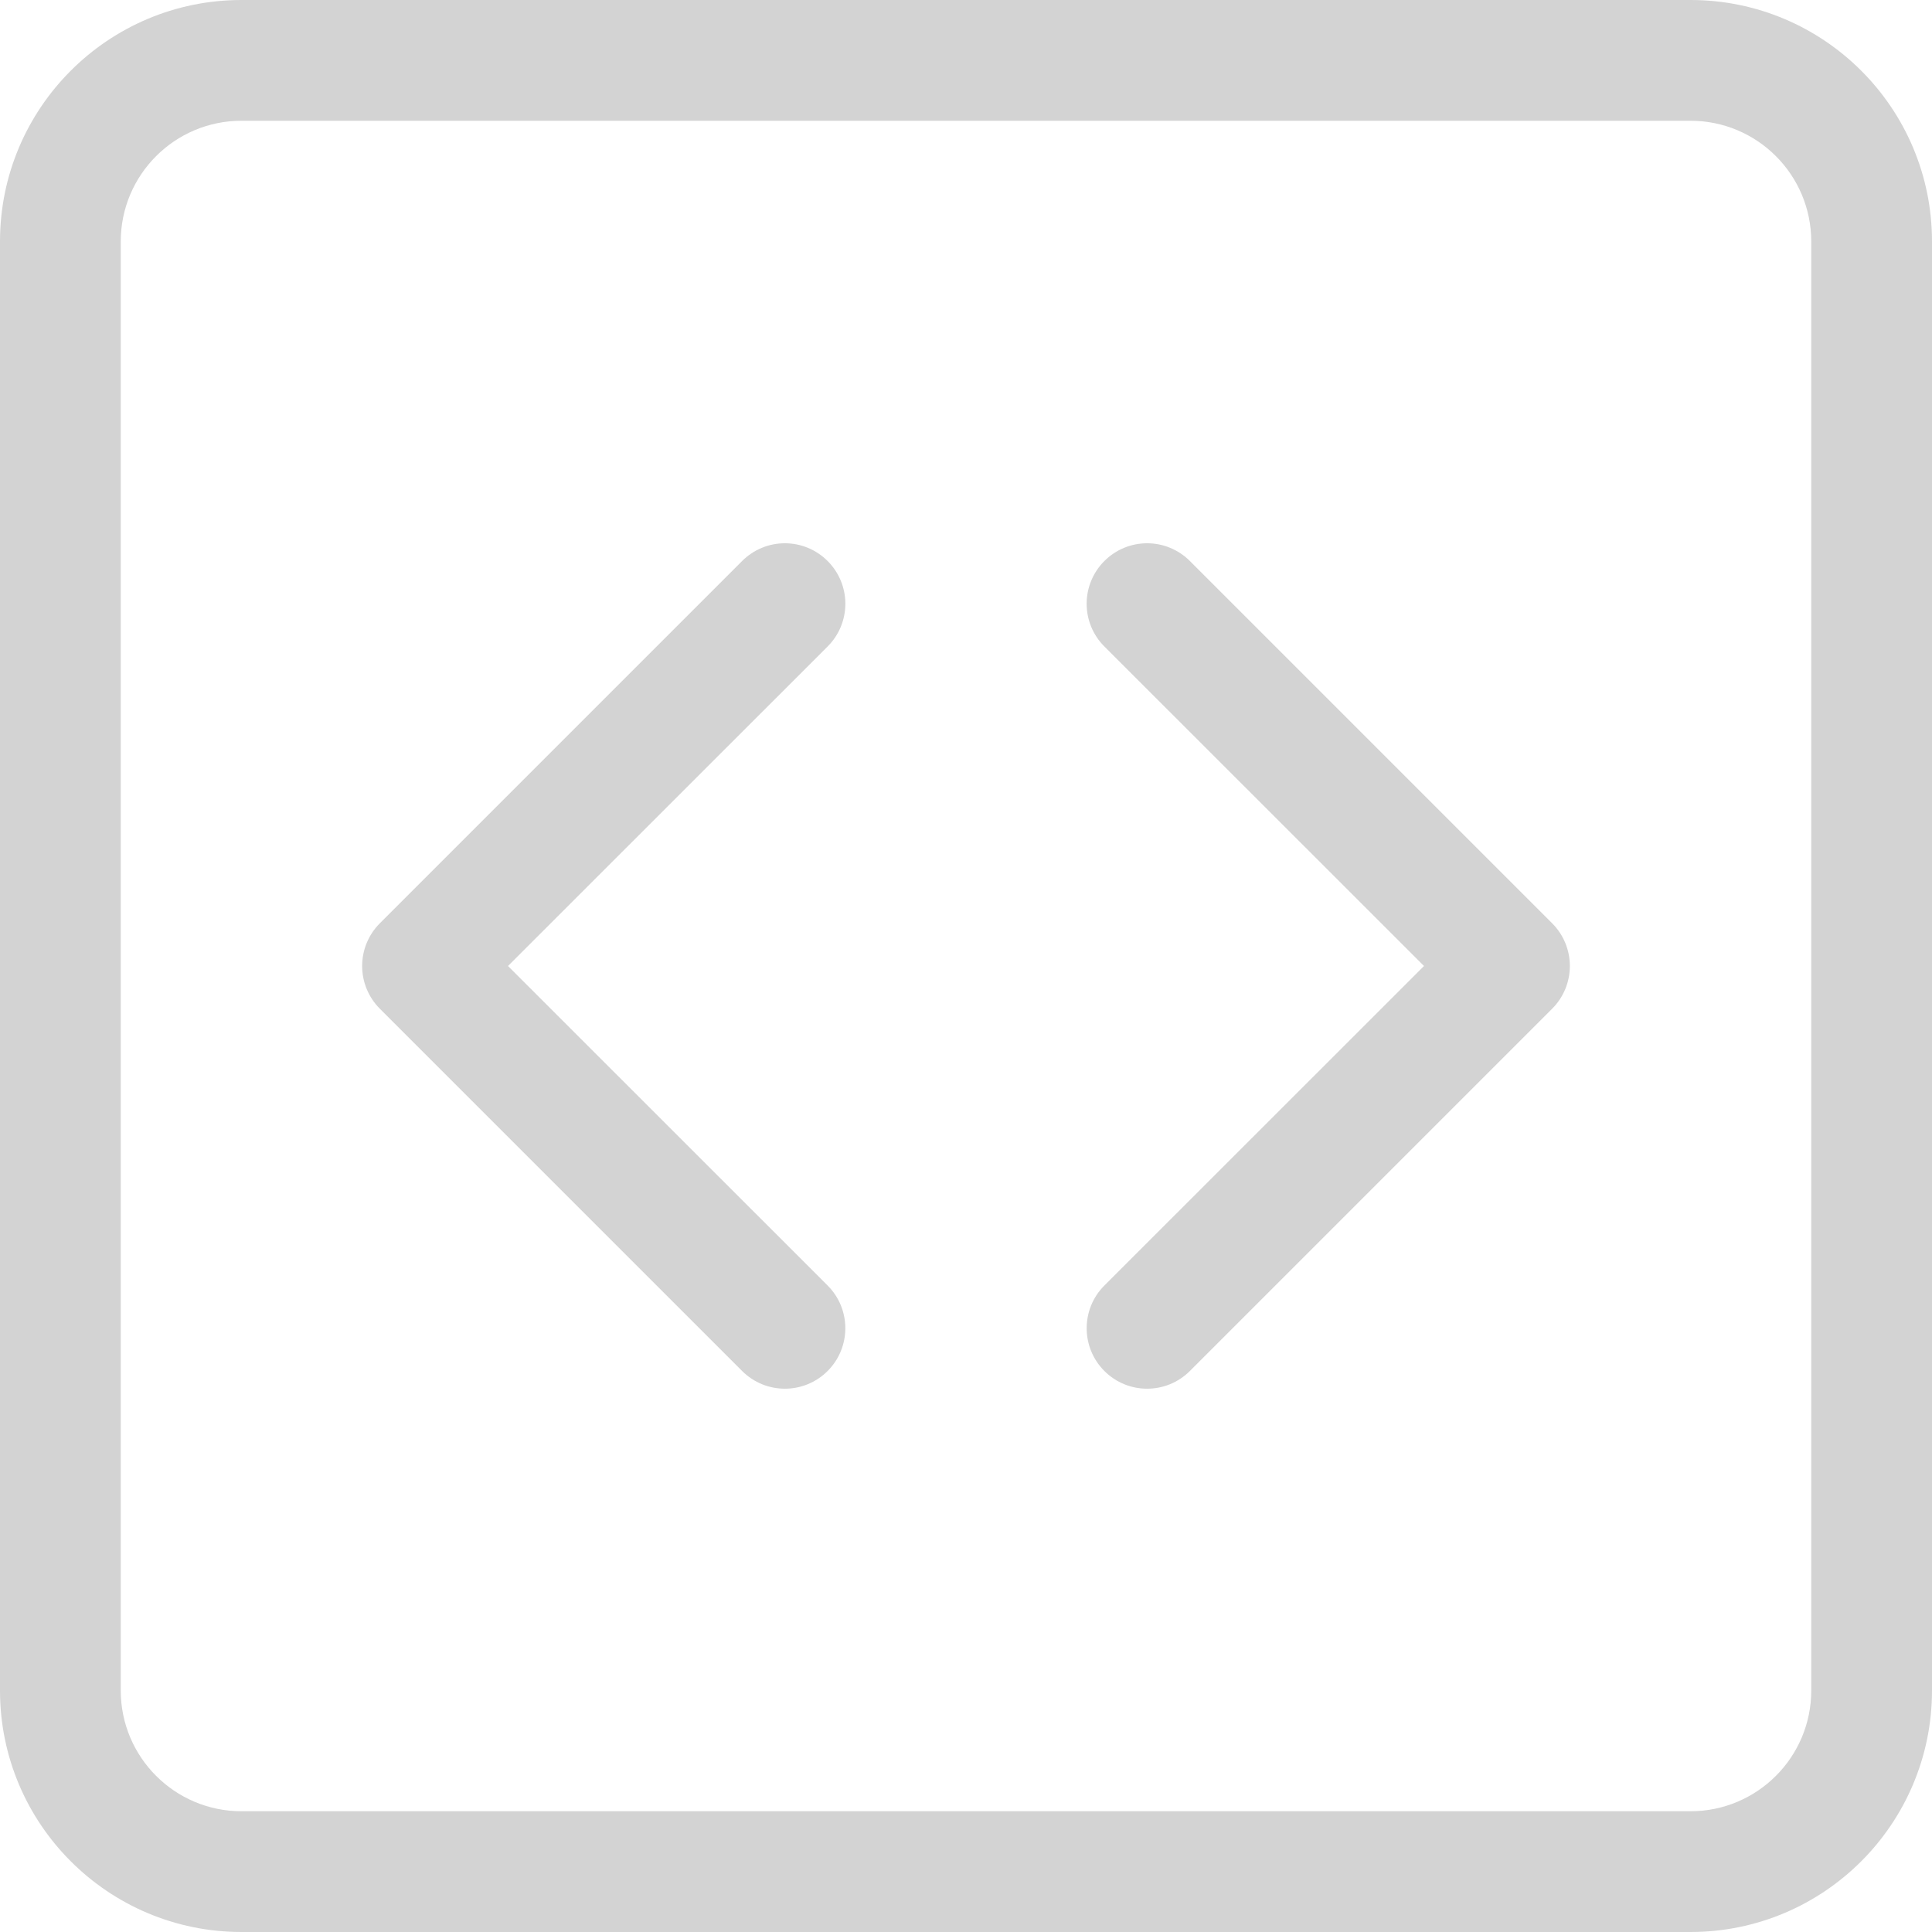
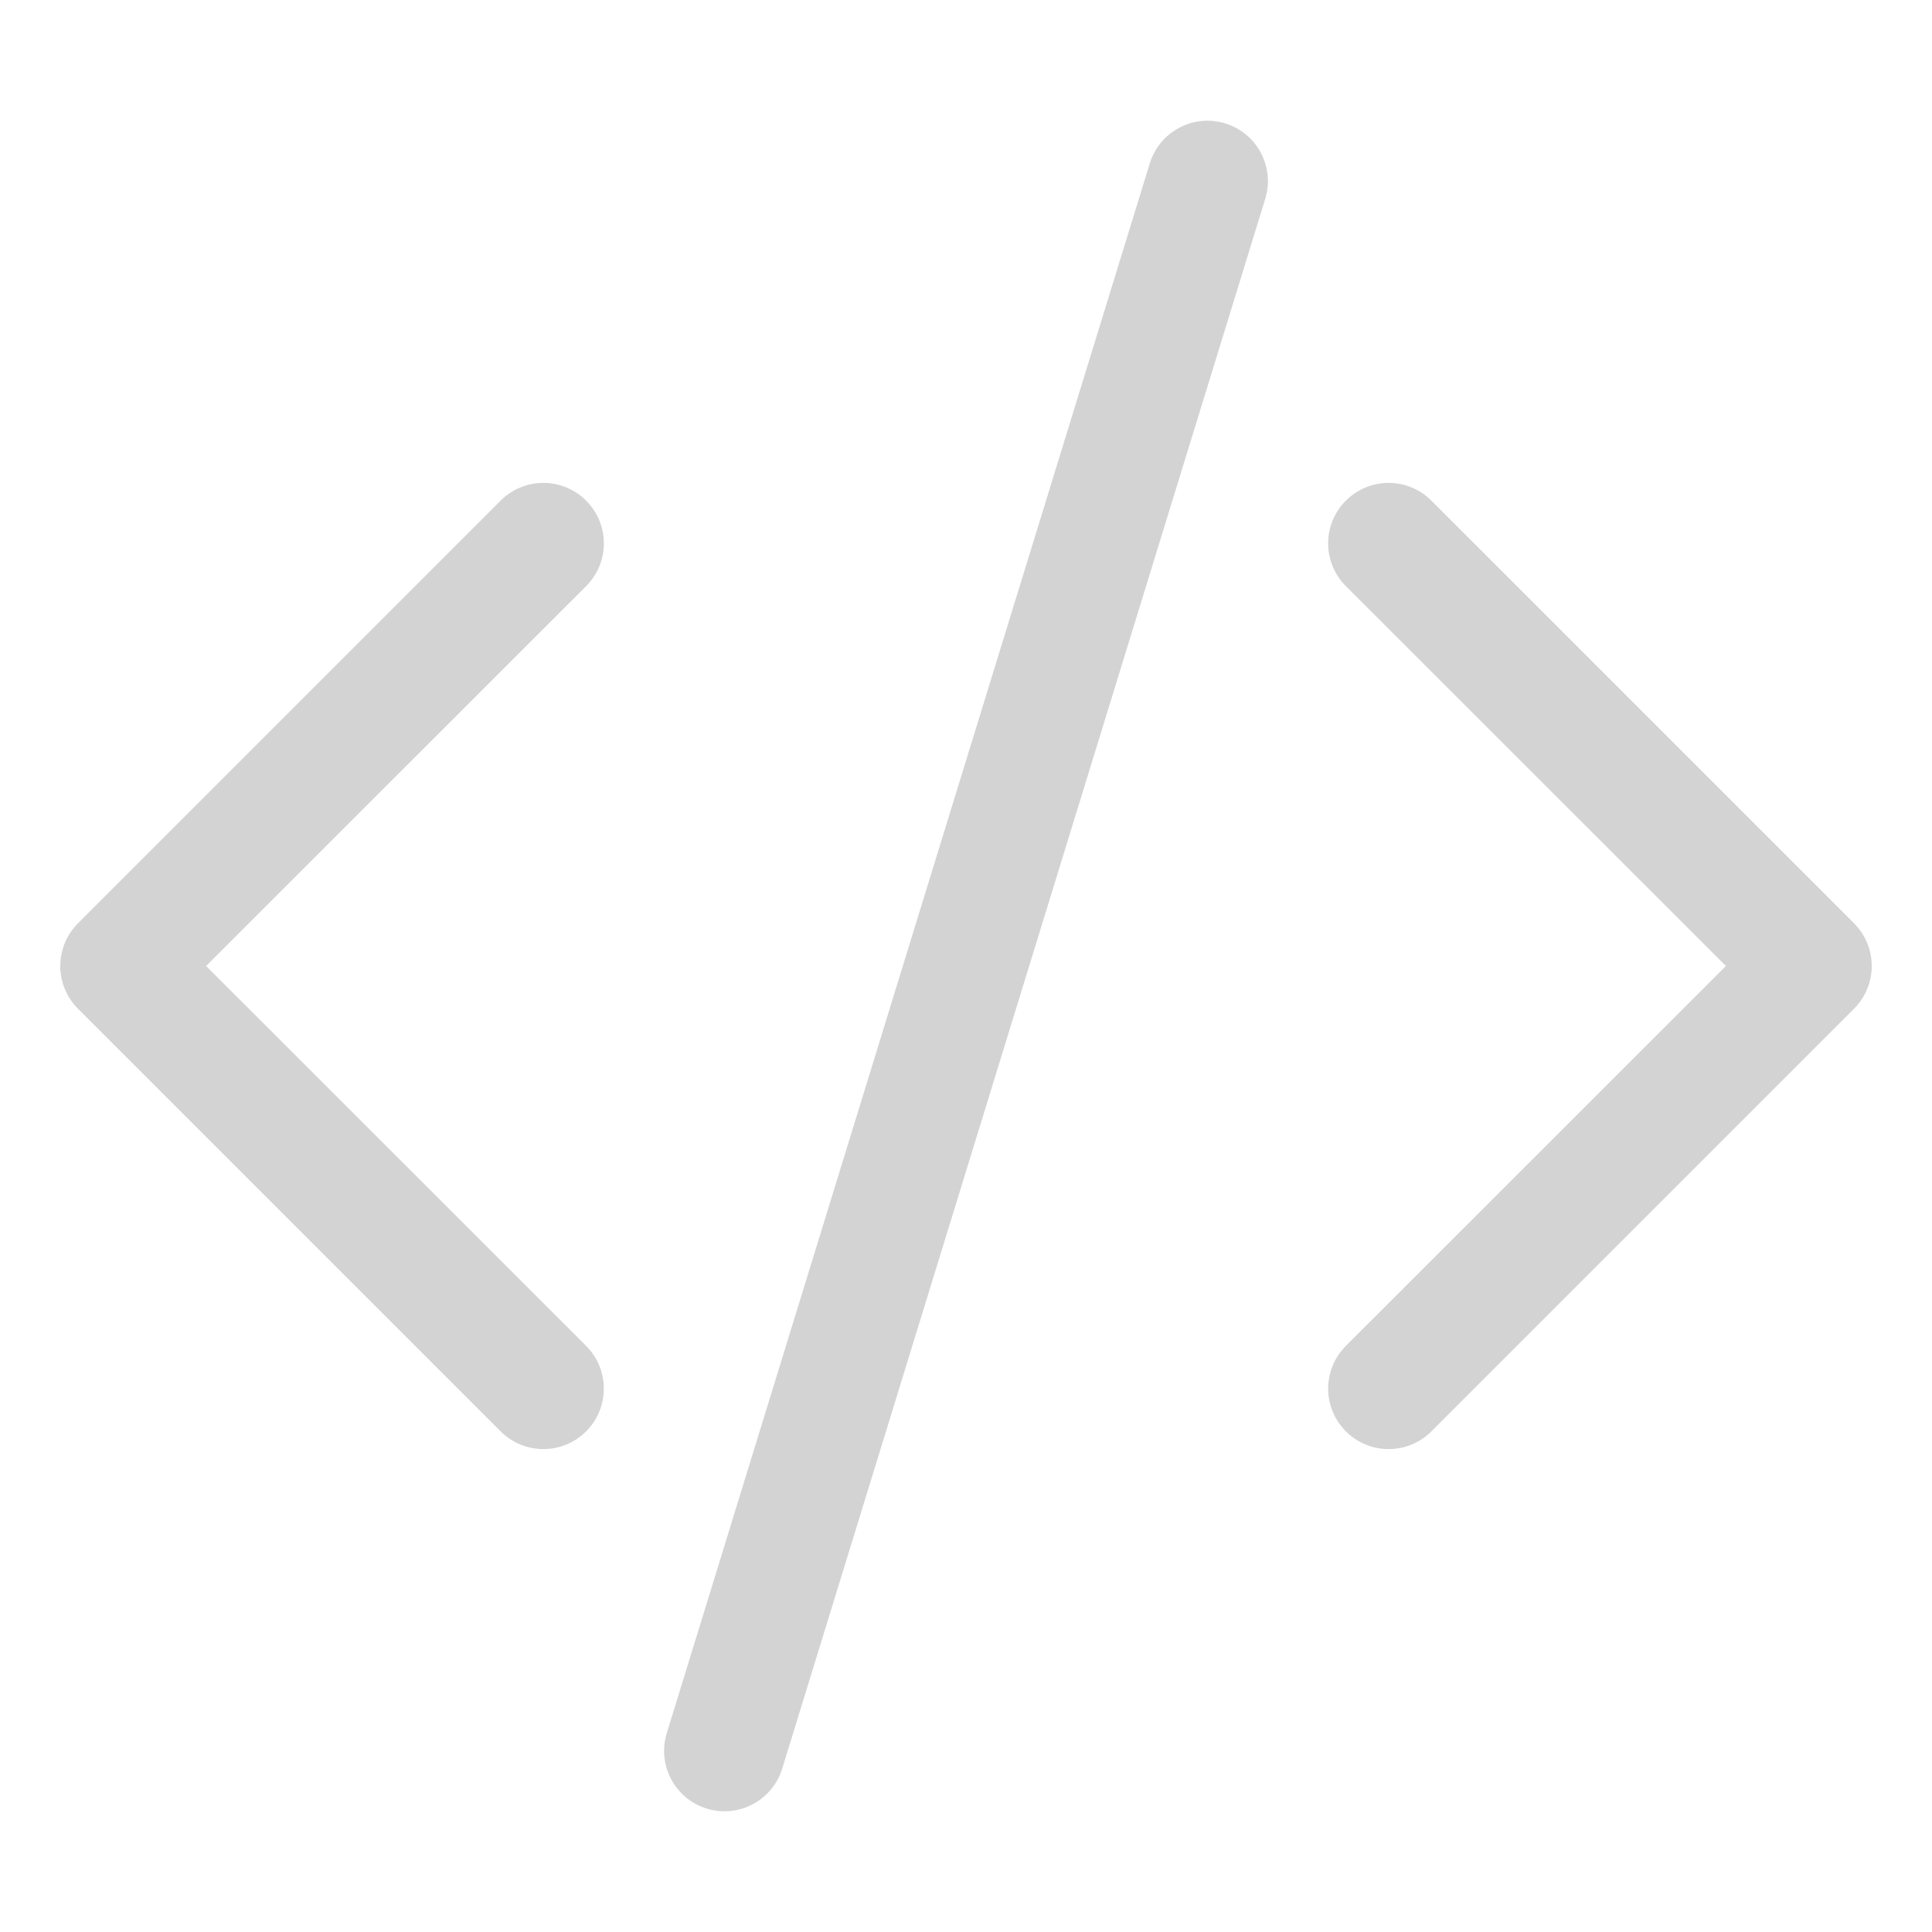
- <svg xmlns="http://www.w3.org/2000/svg" width="16" height="16" fill="lightgray" class="bi bi-code-square" viewBox="0 0 16 16">
-   <path d="M14 1a1 1 0 0 1 1 1v12a1 1 0 0 1-1 1H2a1 1 0 0 1-1-1V2a1 1 0 0 1 1-1h12zM2 0a2 2 0 0 0-2 2v12a2 2 0 0 0 2 2h12a2 2 0 0 0 2-2V2a2 2 0 0 0-2-2H2z" />
-   <path d="M6.854 4.646a.5.5 0 0 1 0 .708L4.207 8l2.647 2.646a.5.5 0 0 1-.708.708l-3-3a.5.5 0 0 1 0-.708l3-3a.5.5 0 0 1 .708 0zm2.292 0a.5.5 0 0 0 0 .708L11.793 8l-2.647 2.646a.5.5 0 0 0 .708.708l3-3a.5.5 0 0 0 0-.708l-3-3a.5.5 0 0 0-.708 0z" />
+ <svg xmlns="http://www.w3.org/2000/svg" width="16" height="16" fill="lightgray" class="bi bi-code-slash" viewBox="0 0 16 16">
+   <path d="M10.478 1.647a.5.5 0 1 0-.956-.294l-4 13a.5.5 0 0 0 .956.294l4-13zM4.854 4.146a.5.5 0 0 1 0 .708L1.707 8l3.147 3.146a.5.5 0 0 1-.708.708l-3.5-3.5a.5.5 0 0 1 0-.708l3.5-3.5a.5.5 0 0 1 .708 0zm6.292 0a.5.5 0 0 0 0 .708L14.293 8l-3.147 3.146a.5.5 0 0 0 .708.708l3.5-3.5a.5.5 0 0 0 0-.708l-3.5-3.5a.5.5 0 0 0-.708 0z" />
</svg>
